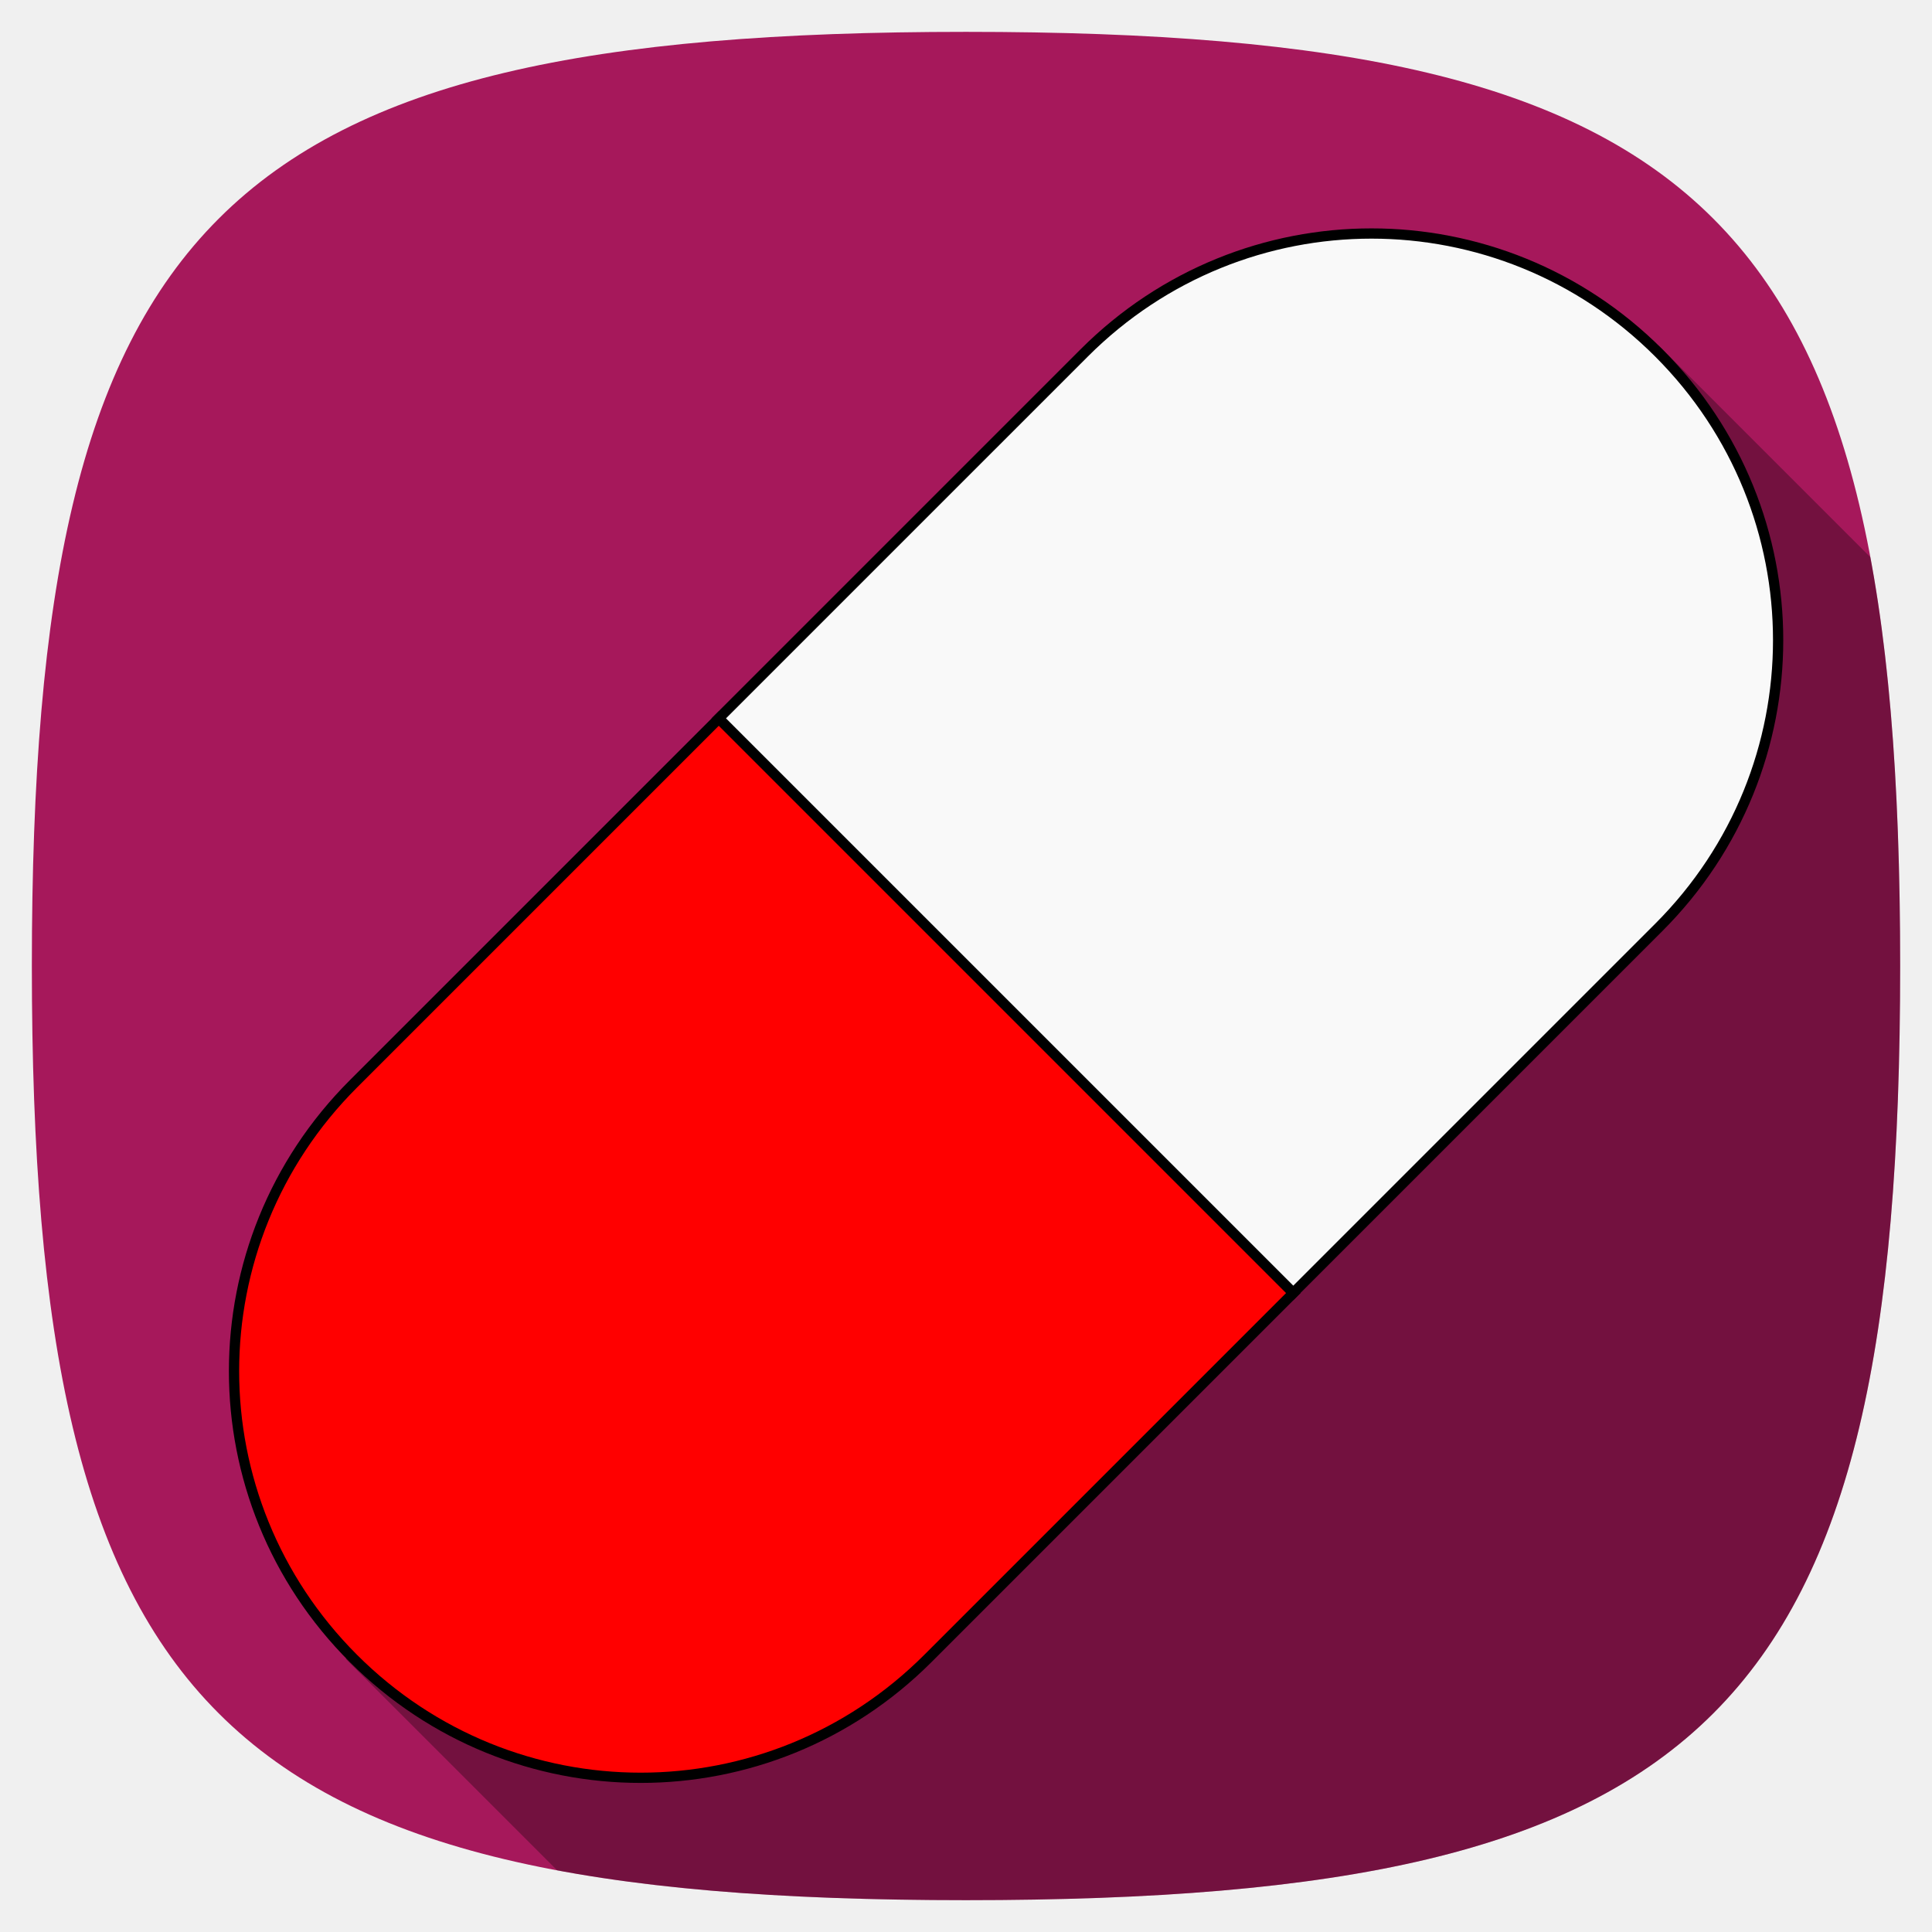
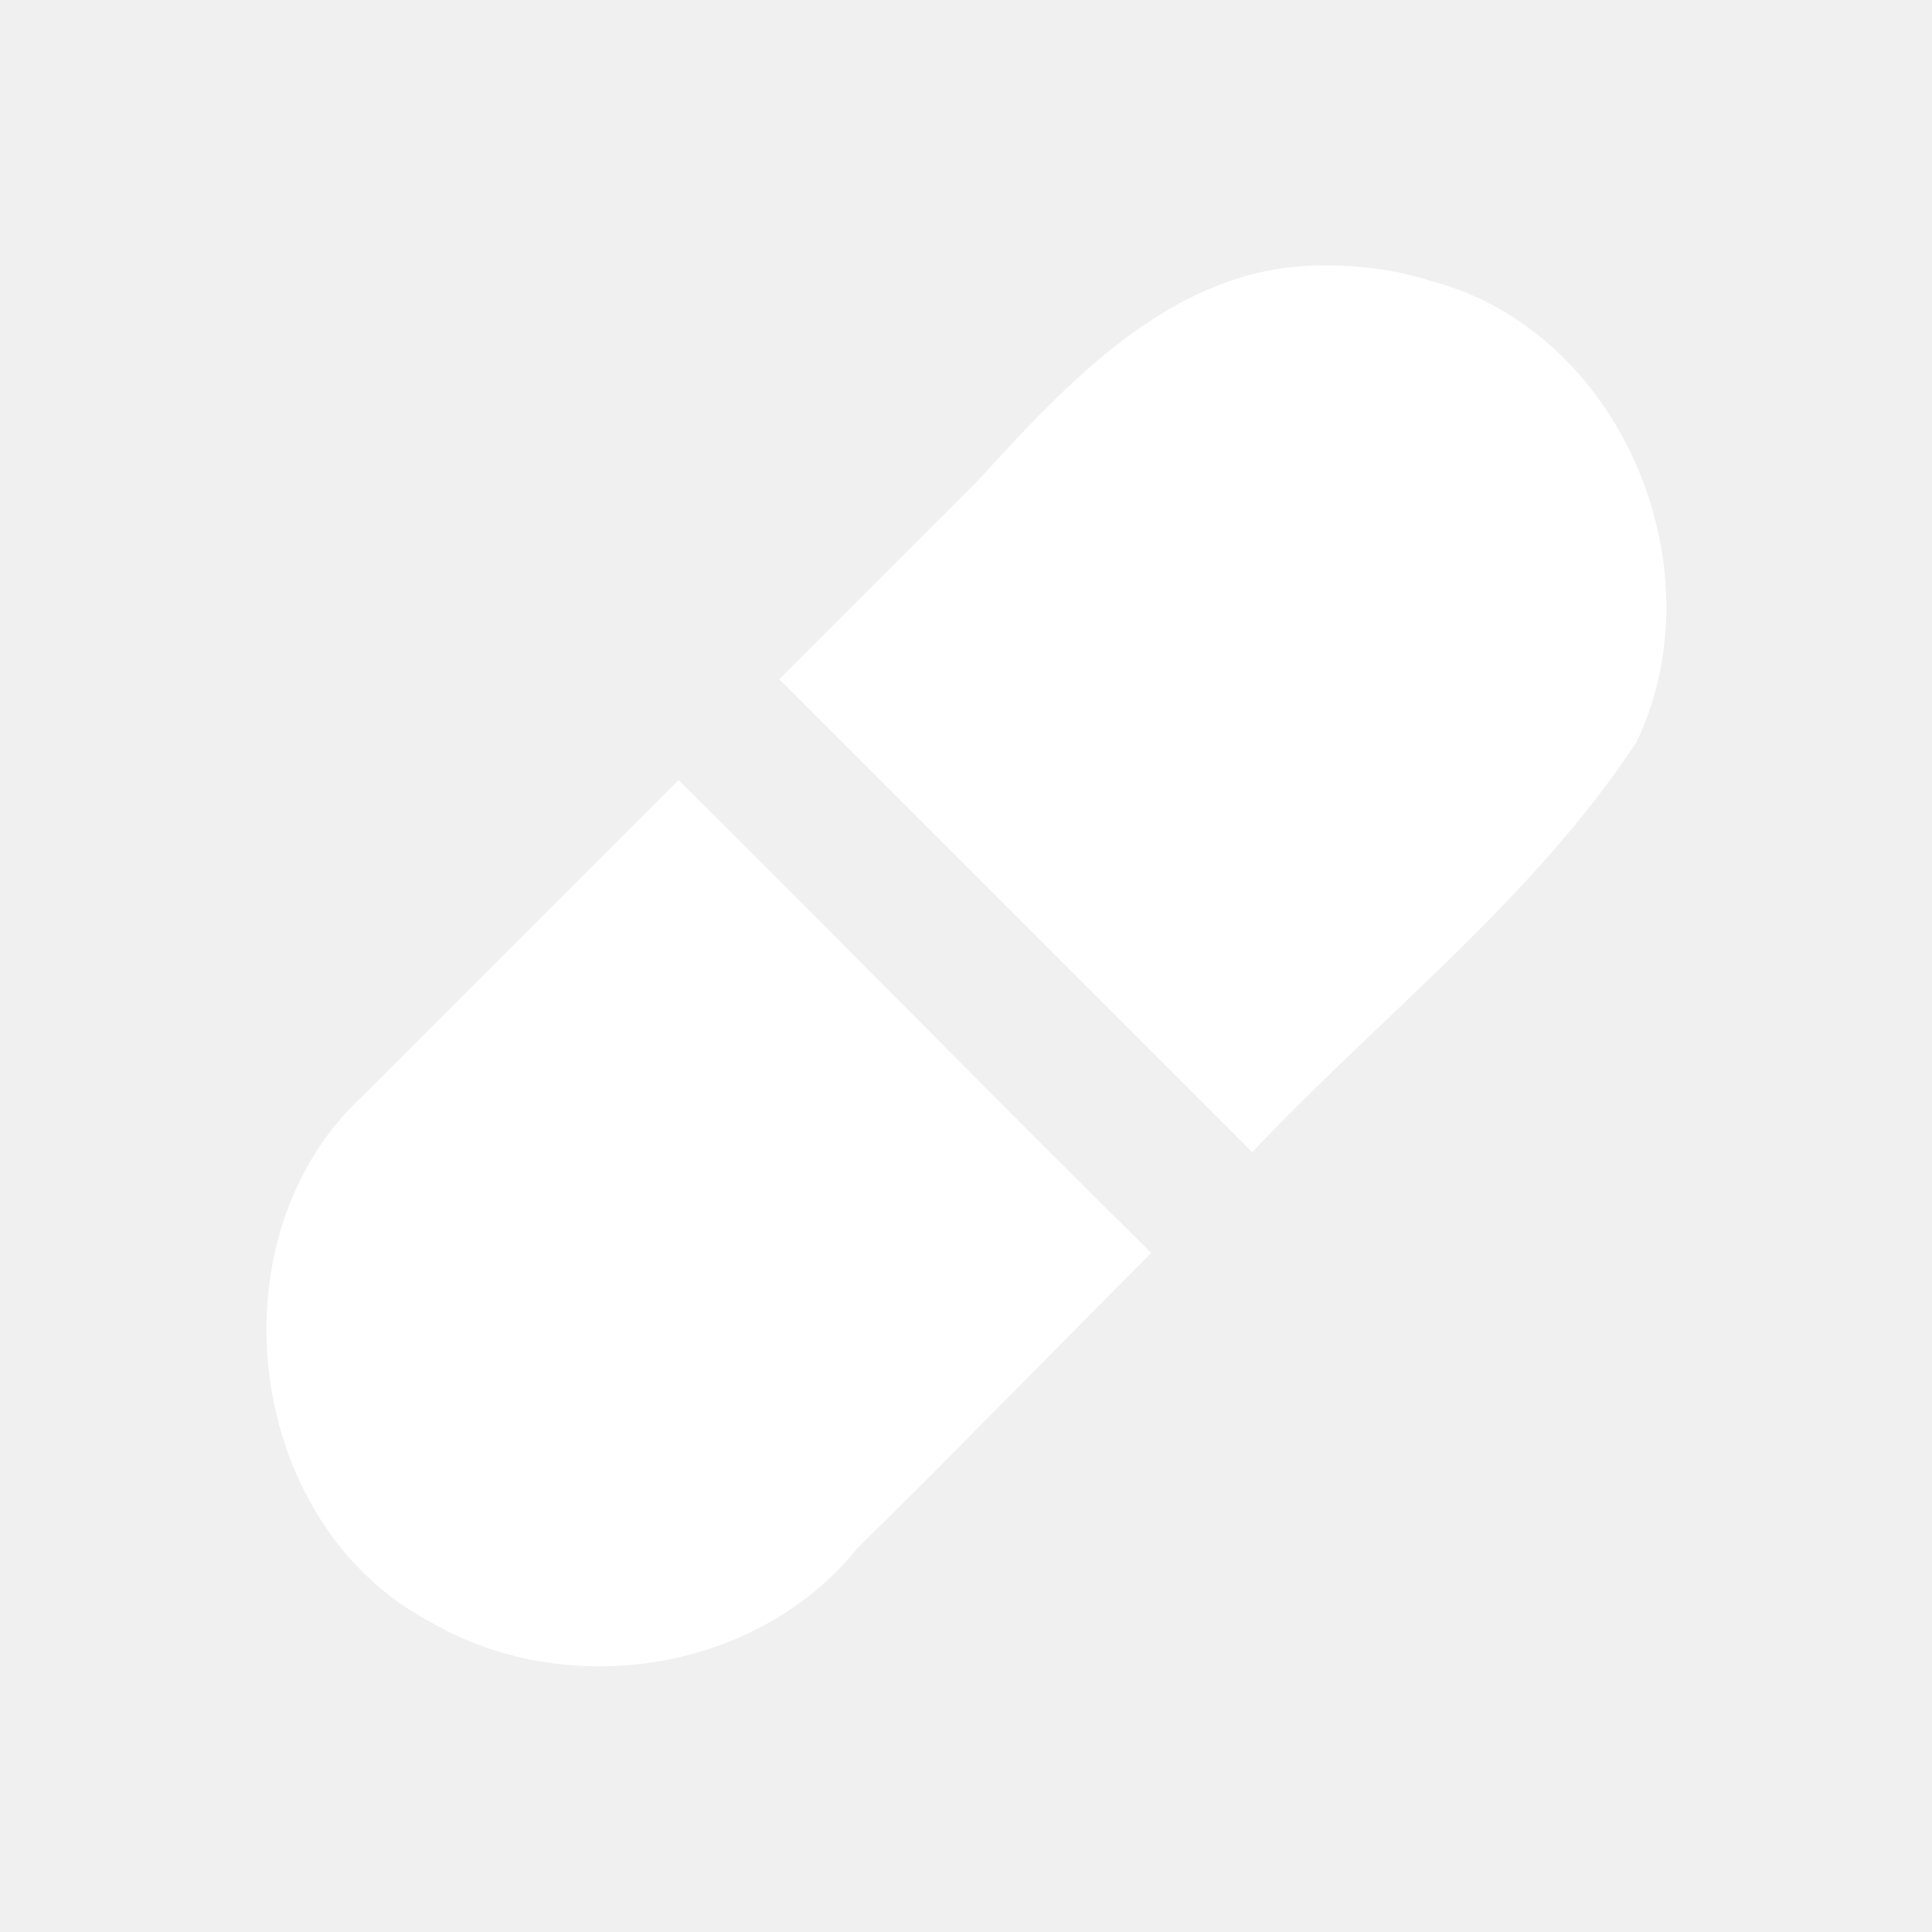
<svg xmlns="http://www.w3.org/2000/svg" width="1024" height="1024" viewBox="0 0 270.933 270.933" version="1.1" id="svg8">
  <defs id="defs2" />
  <g id="layer2" style="display:none">
    <rect style="opacity:1;vector-effect:none;fill:#cccccc;fill-opacity:1;stroke:none;stroke-width:1.688;stroke-linecap:butt;stroke-linejoin:miter;stroke-miterlimit:4;stroke-dasharray:none;stroke-dashoffset:0;stroke-opacity:1;paint-order:normal" id="rect4532" width="260.426" height="233.967" x="5.505" y="133.49" />
  </g>
  <g id="layer1" transform="translate(0,-26.06665)" style="display:none">
    <path style="display:inline;overflow:visible;visibility:visible;fill:#ff0000;fill-opacity:1;fill-rule:evenodd;stroke:#000000;stroke-width:1.438;stroke-linecap:butt;stroke-linejoin:miter;stroke-miterlimit:4;stroke-dashoffset:0;stroke-opacity:1;marker:none;marker-start:none;marker-mid:none;marker-end:none;enable-background:accumulate" d="m 63.28,103.31 c -31.562,-1e-5 -56.971,25.409 -56.971,56.971 -2e-6,31.562 25.409,56.972 56.971,56.972 l 72.484,2e-5 -3e-5,-113.943 z" id="rect2817-1" />
    <path style="display:inline;overflow:visible;visibility:visible;fill:#f9f9f9;fill-opacity:1;fill-rule:evenodd;stroke:#000000;stroke-width:1.438;stroke-linecap:butt;stroke-linejoin:miter;stroke-miterlimit:4;stroke-dashoffset:0;stroke-opacity:1;marker:none;marker-start:none;marker-mid:none;marker-end:none;enable-background:accumulate" d="m 208.241,103.292 c 31.562,1e-5 56.971,25.409 56.971,56.971 10e-6,31.562 -25.409,56.972 -56.971,56.972 h -72.484 l -3e-5,-113.943 z" id="rect2817-1-7" />
    <g id="g4506" transform="translate(-252.4881,-20.41071)" />
  </g>
  <g id="layer4" style="display:none">
    <rect style="opacity:0.31;vector-effect:none;fill:#000000;fill-opacity:1;stroke:none;stroke-width:1.688;stroke-linecap:butt;stroke-linejoin:miter;stroke-miterlimit:4;stroke-dasharray:none;stroke-dashoffset:0;stroke-opacity:1;paint-order:normal" id="rect4532-0" width="260.426" height="233.967" x="-130.213" y="198.77" transform="rotate(-45)" />
    <path style="display:inline;overflow:visible;visibility:visible;fill:#ff0000;fill-opacity:1;fill-rule:evenodd;stroke:#000000;stroke-width:1.438;stroke-linecap:butt;stroke-linejoin:miter;stroke-miterlimit:4;stroke-dashoffset:0;stroke-opacity:1;marker:none;marker-start:none;marker-mid:none;marker-end:none;enable-background:accumulate" d="m 49.557,152 c -22.318,22.318 -22.318,58.252 1.1e-5,80.569 22.318,22.318 58.252,22.318 80.57,4.7e-4 l 51.254,-51.254 -80.57,-80.57 z" id="rect2817-1-5" />
    <path style="display:inline;overflow:visible;visibility:visible;fill:#f9f9f9;fill-opacity:1;fill-rule:evenodd;stroke:#000000;stroke-width:1.438;stroke-linecap:butt;stroke-linejoin:miter;stroke-miterlimit:4;stroke-dashoffset:0;stroke-opacity:1;marker:none;marker-start:none;marker-mid:none;marker-end:none;enable-background:accumulate" d="m 152.048,49.485 c 22.318,-22.318 58.252,-22.318 80.569,-4.1e-5 22.318,22.318 22.318,58.252 4.6e-4,80.57 l -51.254,51.254 -80.57,-80.57 z" id="rect2817-1-7-6" />
  </g>
  <g id="layer7" style="display:none">
    <path d="m 135.467,4.467 c -104.8,0 -131,26.2 -131,131 0,104.8 26.2,131 131,131 104.8,0 131,-26.2 131,-131 0,-104.8 -26.2,-131 -131,-131 z" id="path5-6" style="display:inline;fill:#a6185b;fill-opacity:1;stroke-width:5.24" />
  </g>
  <g id="layer6" style="display:none">
    <path style="display:inline;opacity:0.31;fill:#000000;fill-opacity:1;stroke-width:19.805" d="M 879.215,183.221 183.221,879.215 295.338,991.332 c 59.749,11.18 131.301,15.787 216.662,15.787 396.094,0 495.117,-99.024 495.117,-495.119 0,-85.36 -4.603,-156.913 -15.783,-216.662 z" transform="scale(0.2645833)" id="path5-9" />
  </g>
-   <g id="layer5" style="display:inline">
+   <g id="layer5" style="display:none">
    <path d="M 135.467,4.467 C 30.667,4.467 4.467,30.667 4.467,135.467 c 0,104.8 26.2,131 131,131 104.8,0 131,-26.2 131,-131 0,-104.8 -26.2,-131 -131,-131 z" id="path5" style="fill:#a6185b;fill-opacity:1;stroke-width:5.24" />
    <path style="display:inline;opacity:0.31;fill:#000000;fill-opacity:1;stroke-width:5.24" d="M 232.626,48.477 48.477,232.626 l 29.664,29.664 c 15.809,2.958 34.74,4.177 57.325,4.177 104.8,0 131,-26.2 131,-131 0,-22.585 -1.218,-41.517 -4.176,-57.325 z" id="path5-9-9" />
    <path style="display:inline;overflow:visible;visibility:visible;fill:#ff0000;fill-opacity:1;fill-rule:evenodd;stroke:#000000;stroke-width:1.438;stroke-linecap:butt;stroke-linejoin:miter;stroke-miterlimit:4;stroke-dashoffset:0;stroke-opacity:1;marker:none;marker-start:none;marker-mid:none;marker-end:none;enable-background:accumulate" d="m 49.557,152 c -22.318,22.318 -22.318,58.252 1.2e-5,80.569 22.318,22.318 58.252,22.318 80.57,5.3e-4 l 51.254,-51.254 -80.57,-80.57 z" id="rect2817-1-5-4" />
    <path style="display:inline;overflow:visible;visibility:visible;fill:#f9f9f9;fill-opacity:1;fill-rule:evenodd;stroke:#000000;stroke-width:1.438;stroke-linecap:butt;stroke-linejoin:miter;stroke-miterlimit:4;stroke-dashoffset:0;stroke-opacity:1;marker:none;marker-start:none;marker-mid:none;marker-end:none;enable-background:accumulate" d="m 152.048,49.485 c 22.318,-22.318 58.252,-22.318 80.569,-4.1e-5 22.318,22.318 22.318,58.252 5.3e-4,80.57 l -51.254,51.254 -80.57,-80.57 z" id="rect2817-1-7-6-5" />
  </g>
+   <g style="display:inline" transform="translate(0,-26.06665)" id="g4507">
+     <path style="display:inline;overflow:visible;visibility:visible;fill:#ffffff;fill-opacity:1;fill-rule:evenodd;stroke:none;stroke-width:1.438;stroke-linecap:butt;stroke-linejoin:miter;stroke-miterlimit:4;stroke-dashoffset:0;stroke-opacity:1;marker:none;marker-start:none;marker-mid:none;marker-end:none;enable-background:accumulate" d="m 50.99,179.629 c -21.653,19.856 -16.747,60.171 9.398,73.904 19.049,11.125 45.814,7.083 59.797,-10.303 13.902,-13.669 27.481,-27.658 41.262,-41.449 -22.196,-21.965 -44.104,-44.301 -66.291,-66.318 -14.722,14.722 -29.444,29.444 -44.166,44.166 z" id="path4500" />
+     <path style="display:inline;overflow:visible;visibility:visible;fill:#ffffff;fill-opacity:1;fill-rule:evenodd;stroke:none;stroke-width:1.438;stroke-linecap:butt;stroke-linejoin:miter;stroke-miterlimit:4;stroke-dashoffset:0;stroke-opacity:1;marker:none;marker-start:none;marker-mid:none;marker-end:none;enable-background:accumulate" d="m 184.541,63.299 c -20.097,0.387 -34.775,16.346 -47.358,30.112 -9.302,9.301 -18.604,18.603 -27.906,27.904 22.111,22.111 44.221,44.221 66.332,66.332 17.993,-19.092 39.375,-35.458 53.889,-57.531 11.763,-24.564 -2.331,-57.911 -29.15,-64.74 -5.107,-1.611 -10.465,-2.199 -15.807,-2.076 z" id="path4502" />
+     <g transform="translate(-252.4881,-20.41071)" id="g4504" />
+   </g>
</svg>
